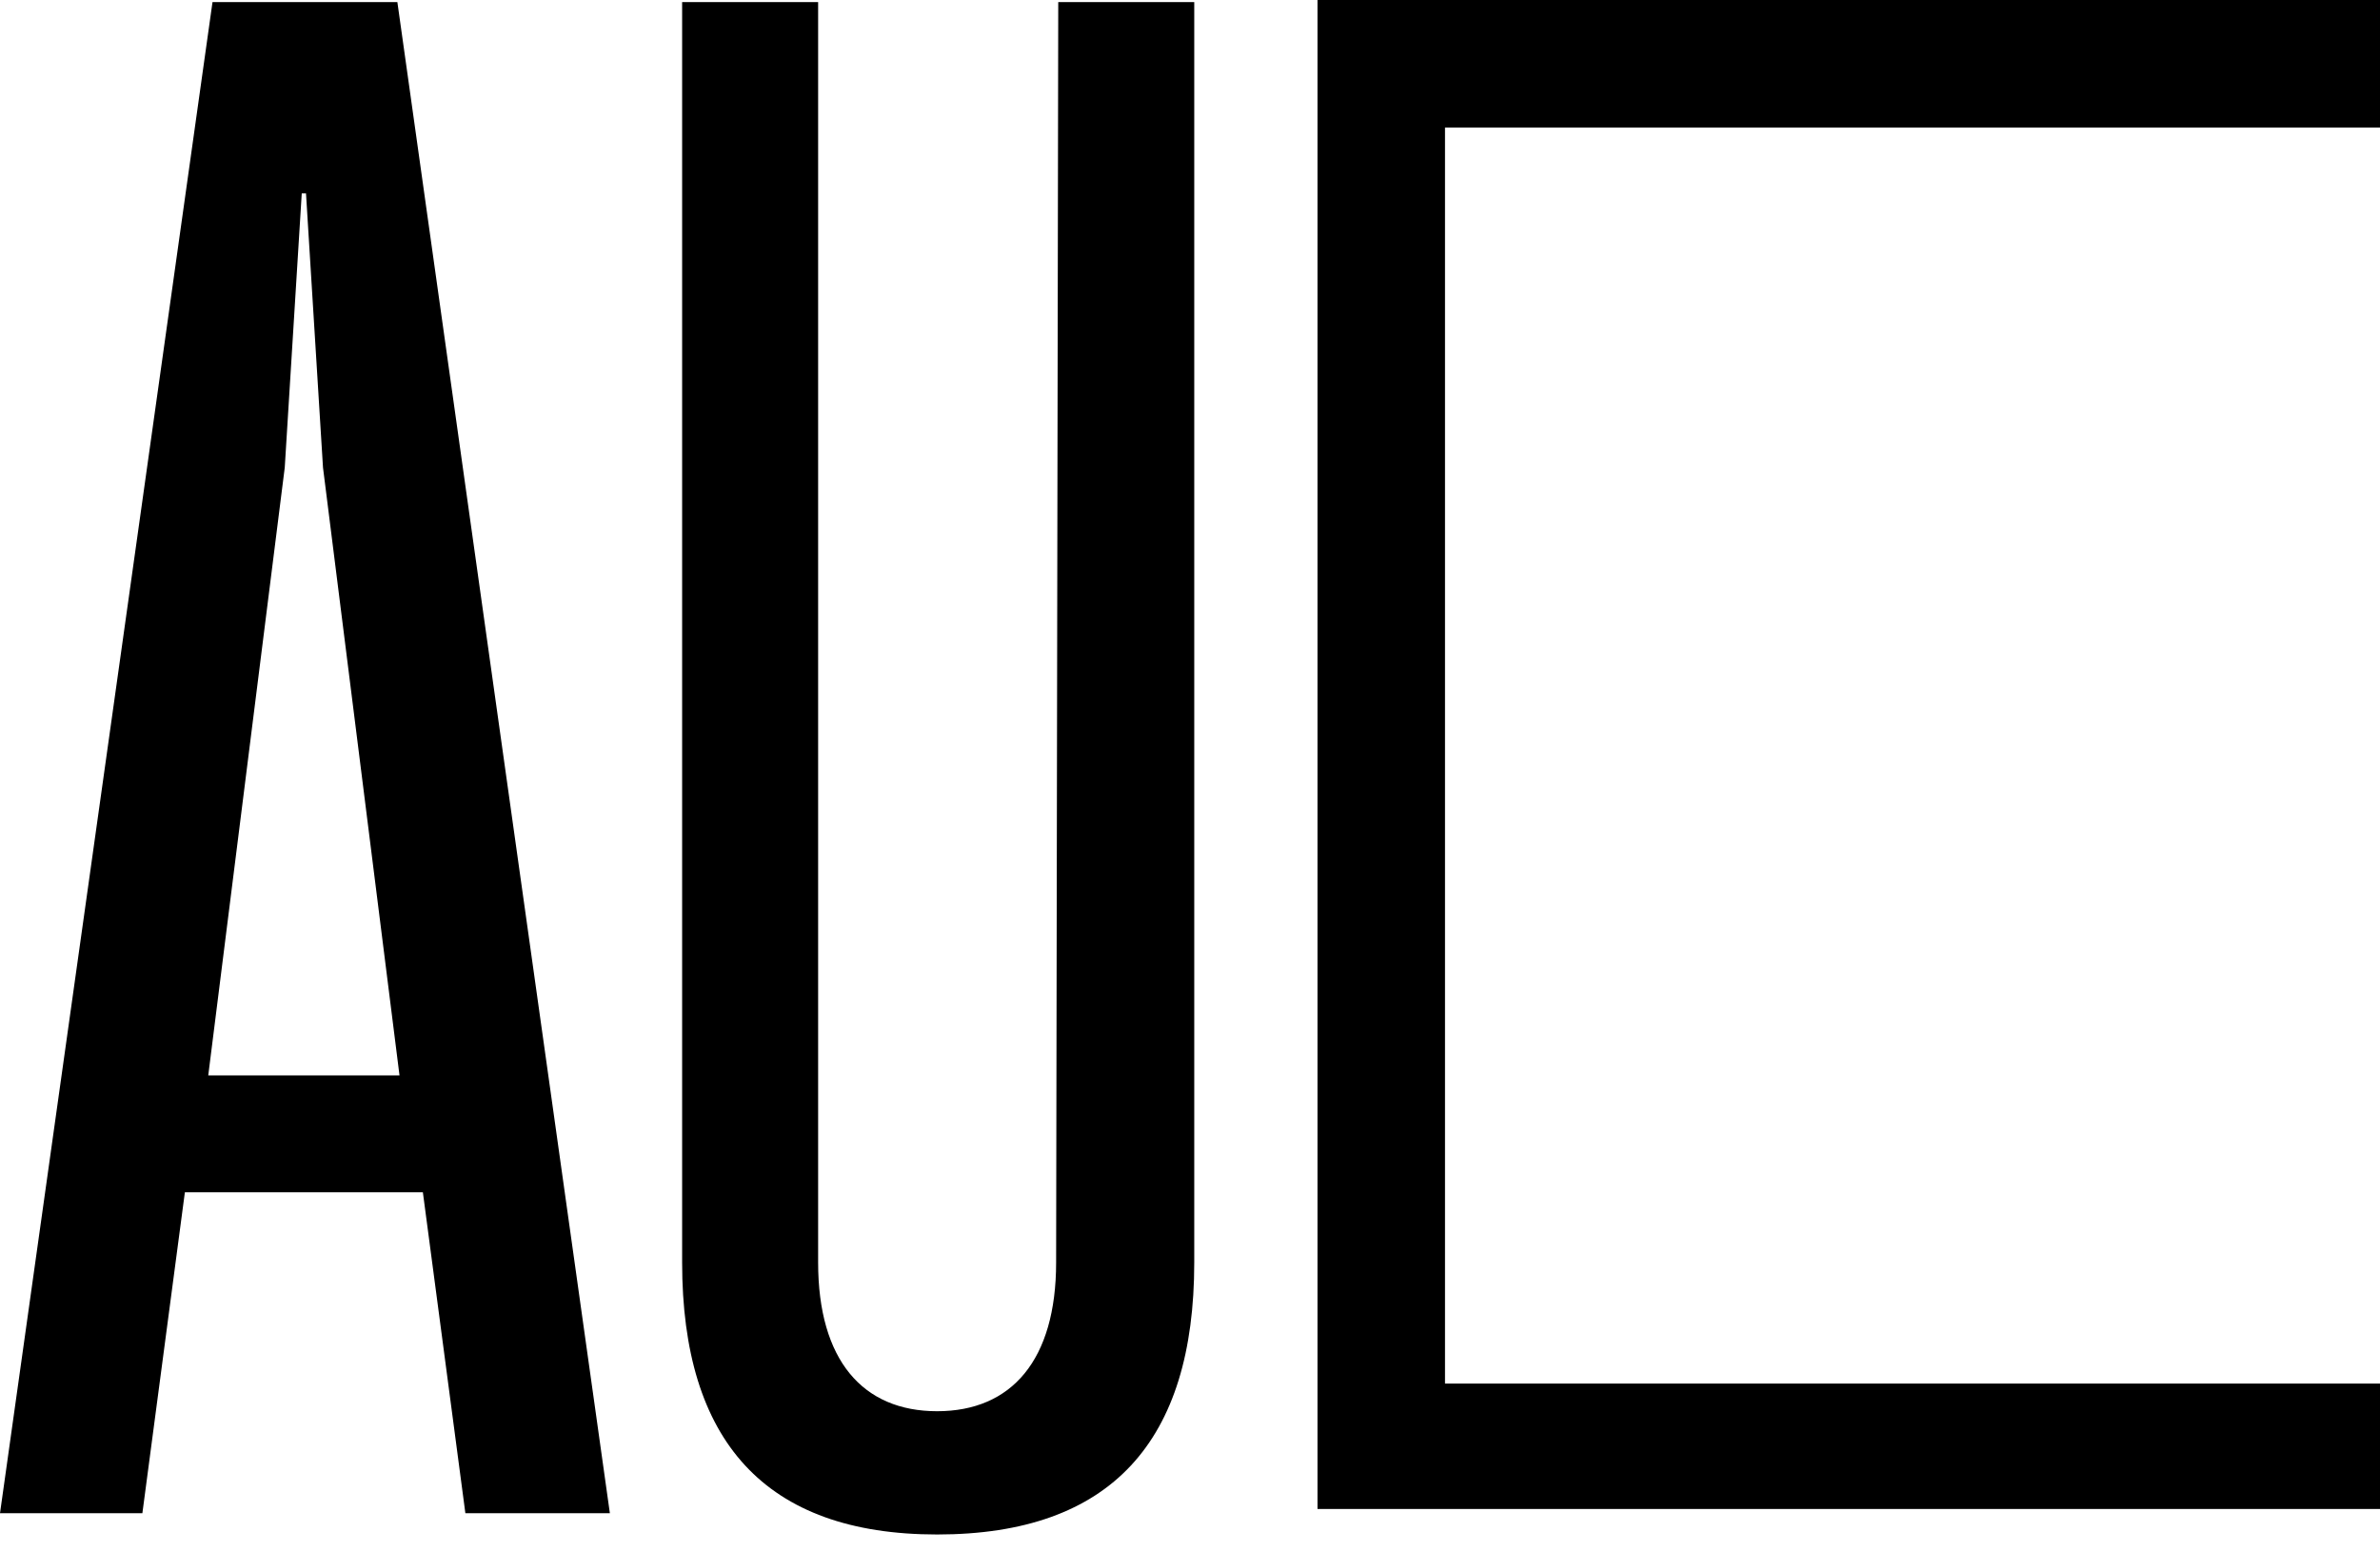
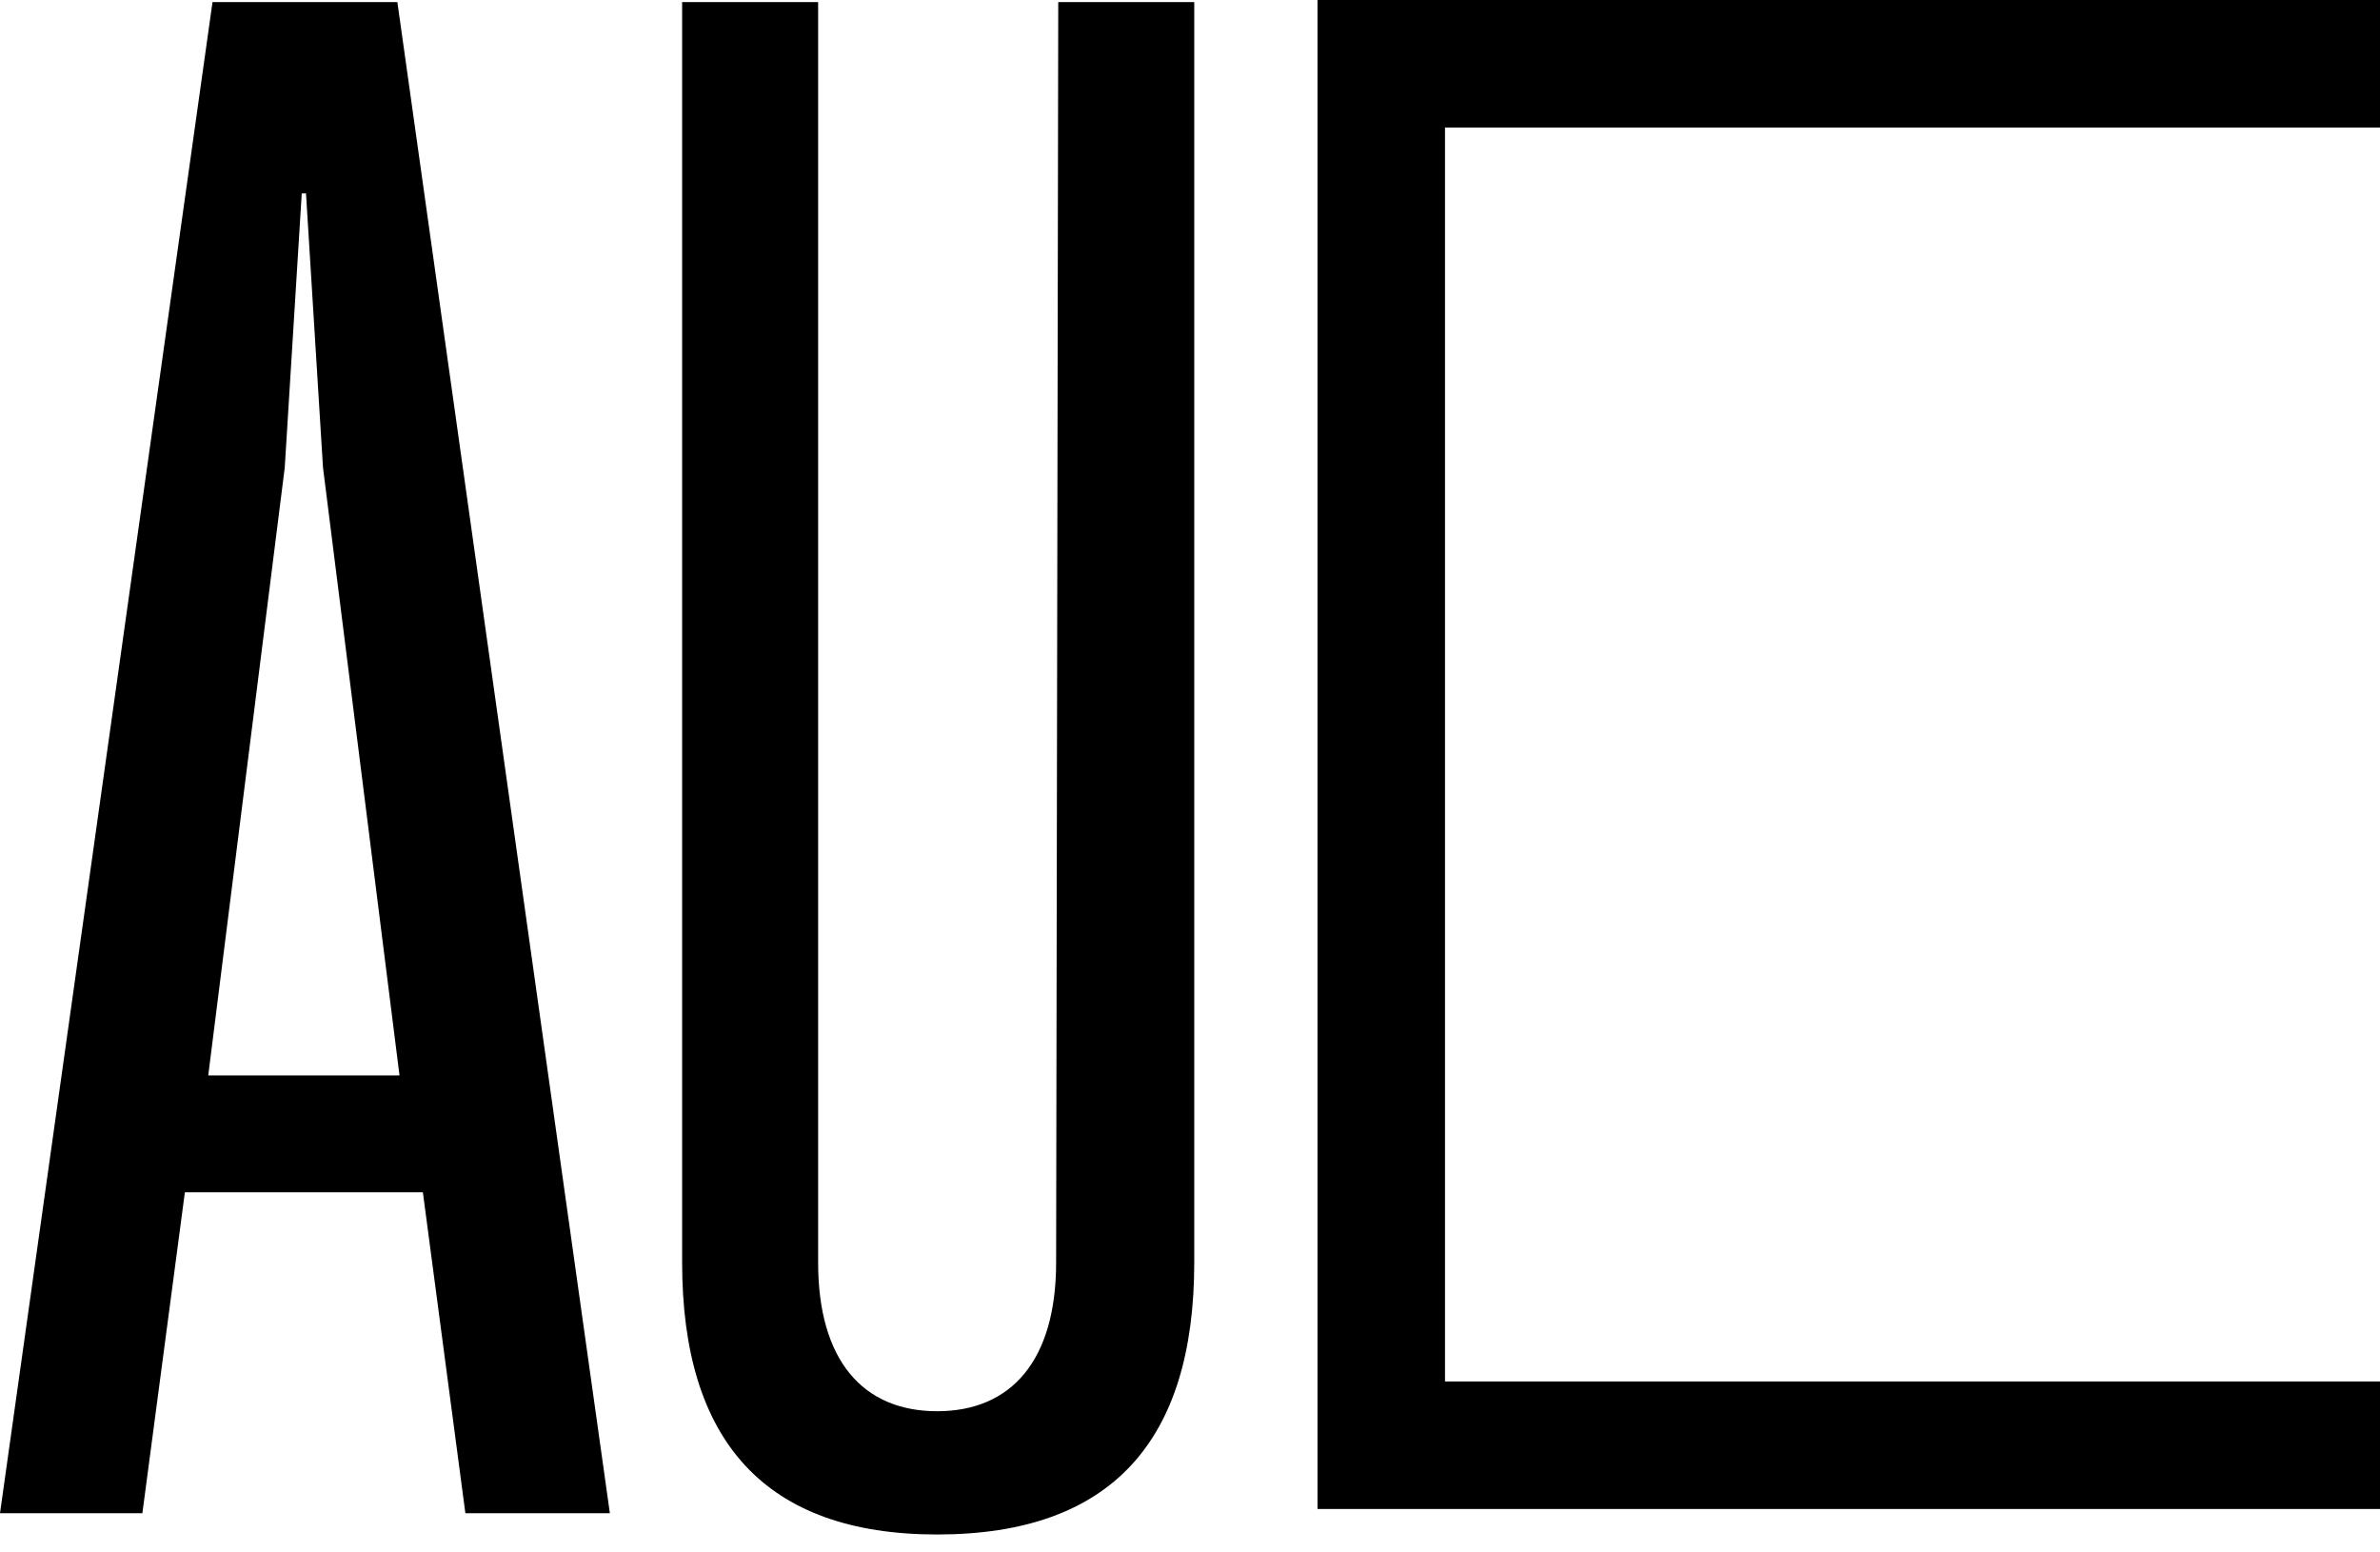
<svg xmlns="http://www.w3.org/2000/svg" version="1.1" id="Layer_1" x="0px" y="0px" viewBox="0 0 112 73" style="enable-background:new 0 0 112 73;" xml:space="preserve">
  <g>
-     <path d="M10,0.1L0,71.2h6.7l2-15.1h11.2l2,15.1h6.8l-10-71.1H10z M9.8,50.6L13.4,22l0.8-12.9h0.2L15.2,22l3.6,28.6H9.8z" />
-     <path d="M49.7,59.4c0,4.6-2.1,7-5.6,7c-3.5,0-5.6-2.4-5.6-7V0.1h-6.4v59.3c0,8.4,3.9,12.8,12,12.8c8.2,0,12.1-4.4,12.1-12.8V0.1   h-6.4L49.7,59.4L49.7,59.4z" />
-     <path d="M68,65.1V6l44,0V0l-50,0V71l50,0v-5.9L68,65.1z" />
+     <path d="M10,0.1L0,71.2h6.7l2-15.1h11.2l2,15.1h6.8l-10-71.1C18.7,0.1,10,0.1,10,0.1z M9.8,50.6L13.4,22l0.8-12.9h0.2L15.2,22   l3.6,28.6H9.8z" />
+     <path d="M49.7,59.4c0,4.6-2.1,7-5.6,7s-5.6-2.4-5.6-7V0.1h-6.4v59.3c0,8.4,3.9,12.8,12,12.8c8.2,0,12.1-4.4,12.1-12.8V0.1h-6.4   L49.7,59.4L49.7,59.4z" />
+     <path d="M68,65V6h44V0H62v71h50v-6H68z" />
  </g>
</svg>
